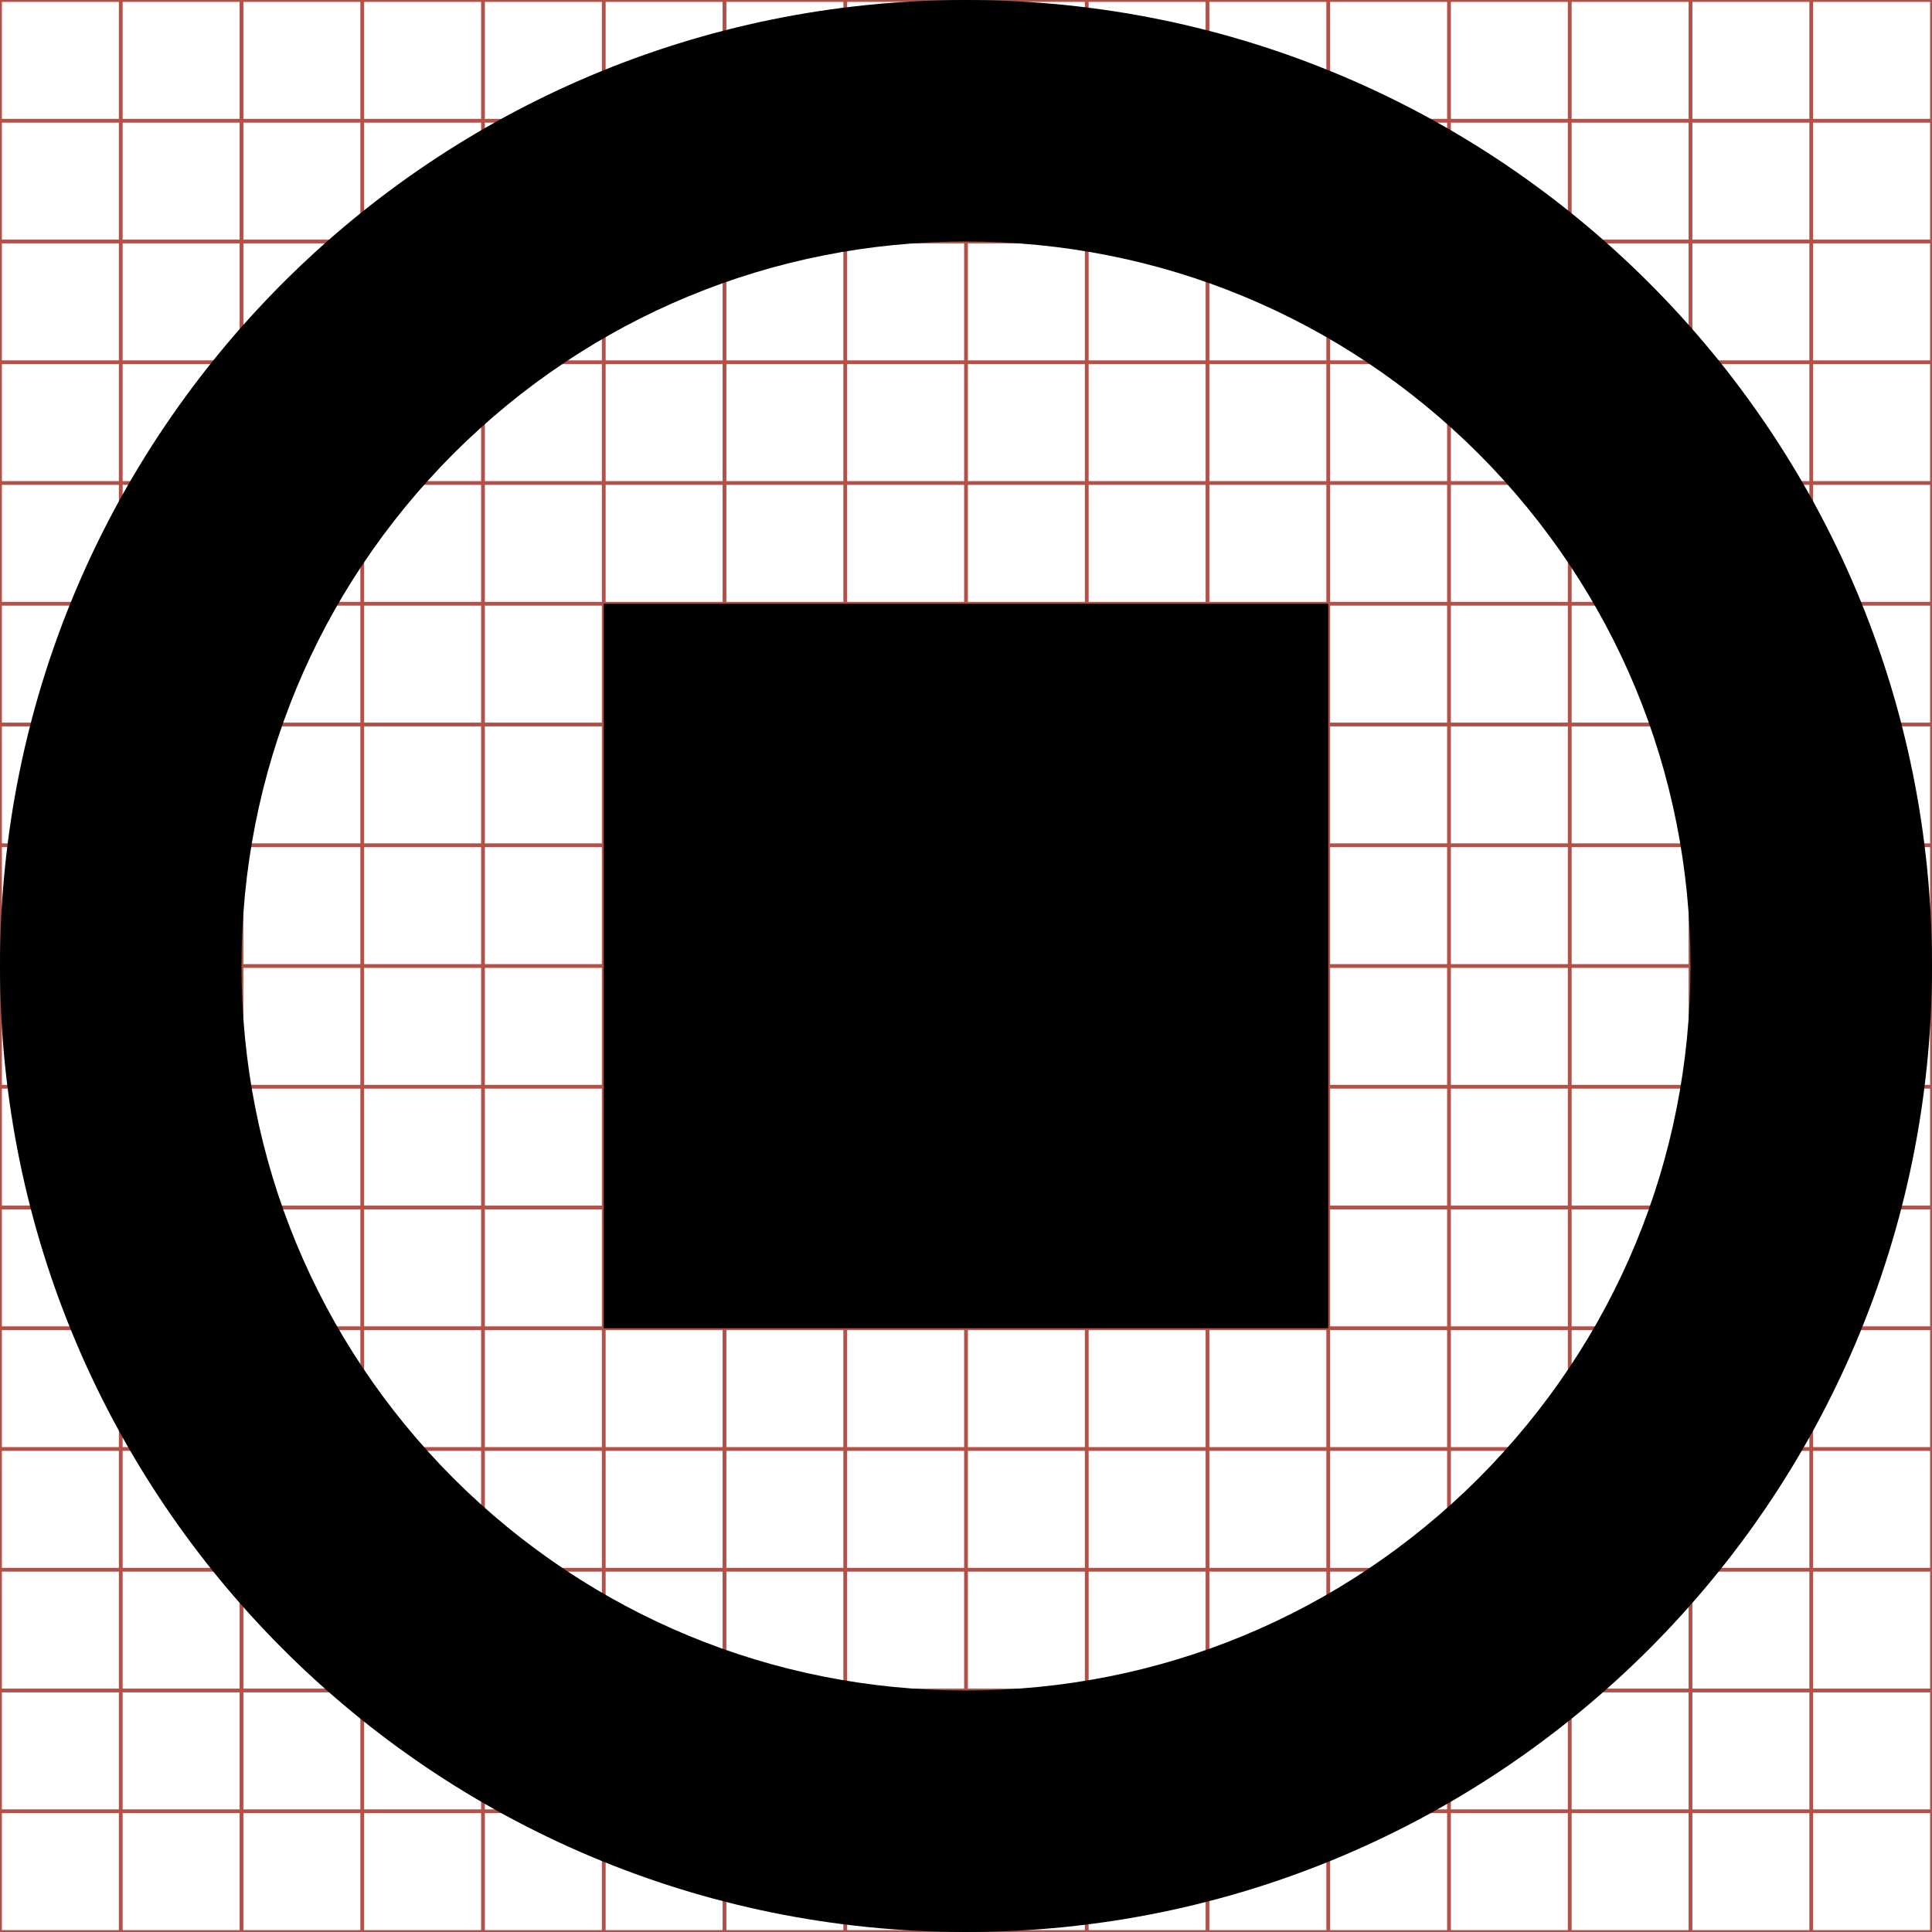
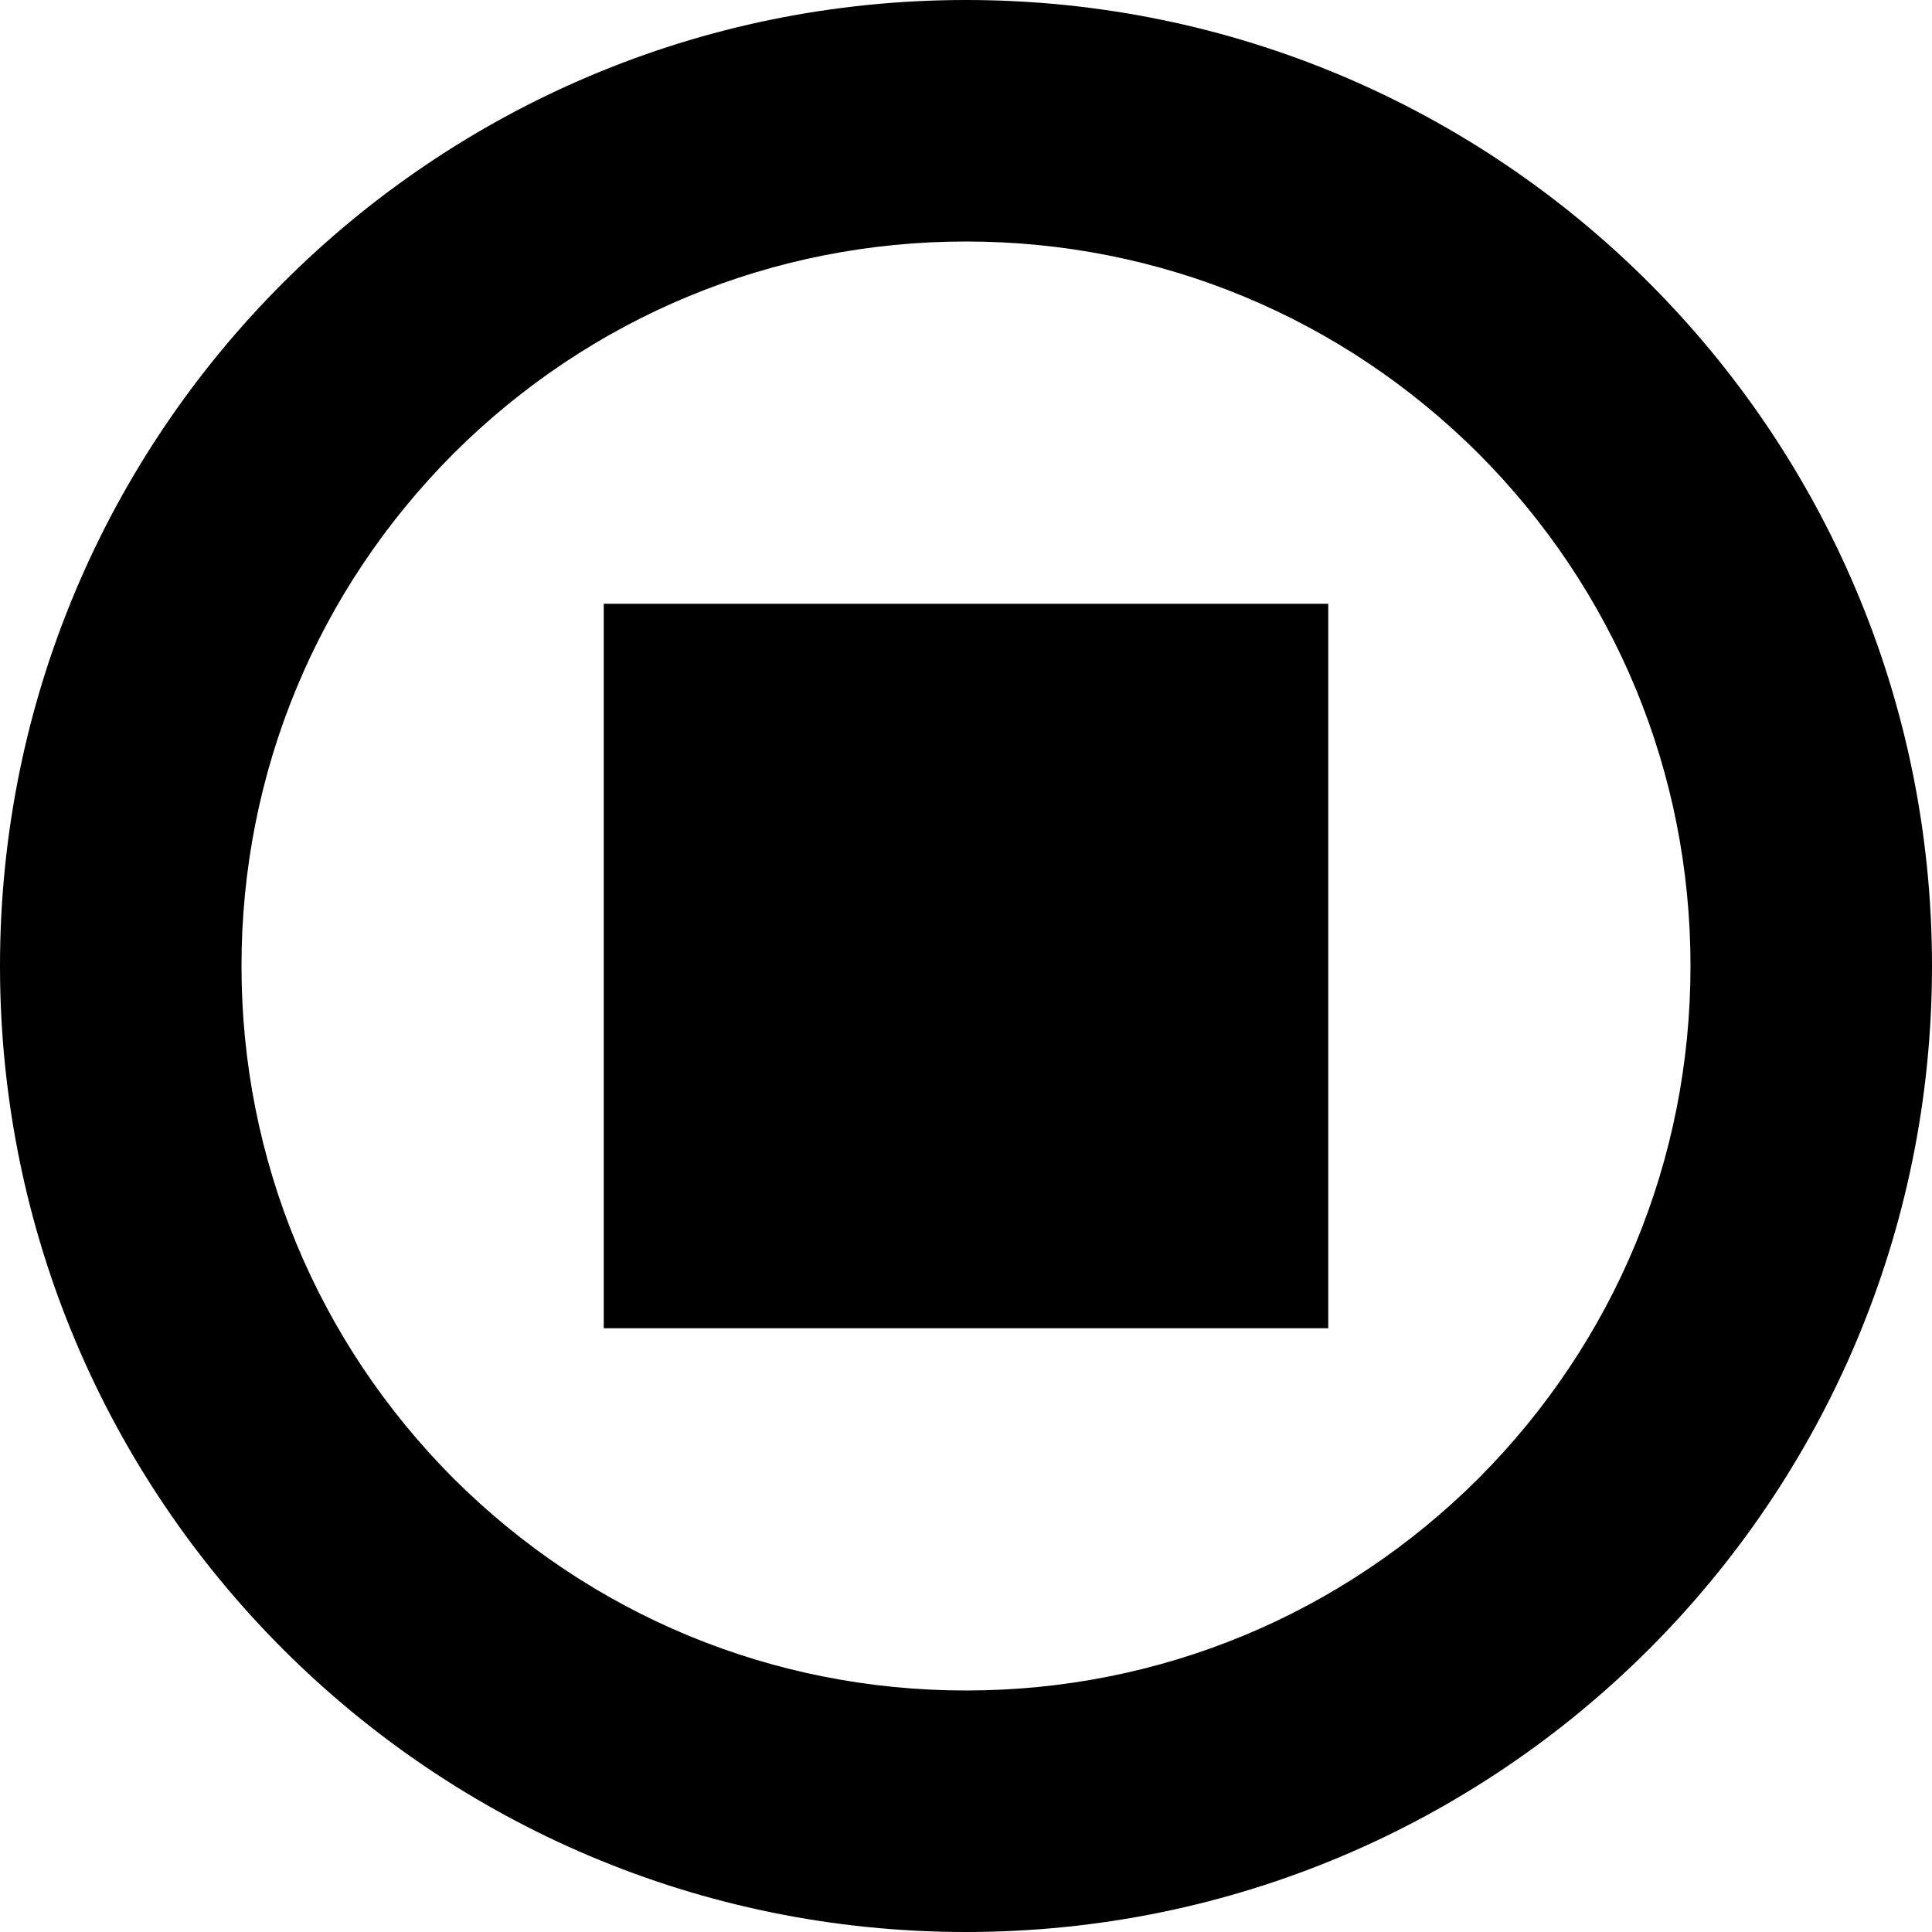
- <svg xmlns="http://www.w3.org/2000/svg" version="1.1" id="Layer_1" x="0px" y="0px" width="512px" height="512px" viewBox="0 0 512 512" enable-background="new 0 0 512 512" xml:space="preserve">
-   <g id="svgGrid">
-     <line fill="none" stroke="#B35047" x1="32" y1="0" x2="32" y2="512" />
-     <line fill="none" stroke="#B35047" x1="64" y1="0" x2="64" y2="512" />
-     <line fill="none" stroke="#B35047" x1="96" y1="0" x2="96" y2="512" />
-     <line fill="none" stroke="#B35047" x1="128" y1="0" x2="128" y2="512" />
-     <line fill="none" stroke="#B35047" x1="160" y1="0" x2="160" y2="512" />
-     <line fill="none" stroke="#B35047" x1="192" y1="0" x2="192" y2="512" />
-     <line fill="none" stroke="#B35047" x1="224" y1="0" x2="224" y2="512" />
-     <line fill="none" stroke="#B35047" x1="256" y1="0" x2="256" y2="512" />
-     <line fill="none" stroke="#B35047" x1="288" y1="0" x2="288" y2="512" />
-     <line fill="none" stroke="#B35047" x1="320" y1="0" x2="320" y2="512" />
-     <line fill="none" stroke="#B35047" x1="352" y1="0" x2="352" y2="512" />
-     <line fill="none" stroke="#B35047" x1="384" y1="0" x2="384" y2="512" />
-     <line fill="none" stroke="#B35047" x1="416" y1="0" x2="416" y2="512" />
-     <line fill="none" stroke="#B35047" x1="448" y1="0" x2="448" y2="512" />
-     <line fill="none" stroke="#B35047" x1="480" y1="0" x2="480" y2="512" />
-     <line fill="none" stroke="#B35047" x1="0" y1="32" x2="512" y2="32" />
-     <line fill="none" stroke="#B35047" x1="0" y1="64" x2="512" y2="64" />
-     <line fill="none" stroke="#B35047" x1="0" y1="96" x2="512" y2="96" />
-     <line fill="none" stroke="#B35047" x1="0" y1="128" x2="512" y2="128" />
-     <line fill="none" stroke="#B35047" x1="0" y1="160" x2="512" y2="160" />
-     <line fill="none" stroke="#B35047" x1="0" y1="192" x2="512" y2="192" />
-     <line fill="none" stroke="#B35047" x1="0" y1="224" x2="512" y2="224" />
-     <line fill="none" stroke="#B35047" x1="0" y1="256" x2="512" y2="256" />
-     <line fill="none" stroke="#B35047" x1="0" y1="288" x2="512" y2="288" />
-     <line fill="none" stroke="#B35047" x1="0" y1="320" x2="512" y2="320" />
-     <line fill="none" stroke="#B35047" x1="0" y1="352" x2="512" y2="352" />
-     <line fill="none" stroke="#B35047" x1="0" y1="384" x2="512" y2="384" />
-     <line fill="none" stroke="#B35047" x1="0" y1="416" x2="512" y2="416" />
-     <line fill="none" stroke="#B35047" x1="0" y1="448" x2="512" y2="448" />
-     <line fill="none" stroke="#B35047" x1="0" y1="480" x2="512" y2="480" />
-     <rect fill="none" stroke="#B35047" width="512" height="512" />
-   </g>
-   <path d="M160,352h192V160H160V352z M256,0C114.6,0,0,114.6,0,256s114.6,256,256,256s256-114.6,256-256S397.4,0,256,0z M391.8,391.8  C355.5,428,307.3,448,256,448s-99.5-20-135.8-56.2C84,355.5,64,307.3,64,256s20-99.5,56.2-135.8C156.5,84,204.7,64,256,64  s99.5,20,135.8,56.2C428,156.5,448,204.7,448,256S428,355.5,391.8,391.8z" />
+ <svg xmlns="http://www.w3.org/2000/svg" version="1.1" width="16" height="16" viewBox="0 0 16 16">
+   <rect width="16" height="16" id="icon-bound" fill="none" />
+   <path d="M5,11h6V5H5V11z M8,0C3.581,0,0,3.581,0,8s3.581,8,8,8s8-3.581,8-8S12.419,0,8,0z M12.244,12.244 C11.109,13.375,9.603,14,8,14s-3.109-0.625-4.244-1.756C2.625,11.109,2,9.603,2,8s0.625-3.109,1.756-4.244C4.891,2.625,6.397,2,8,2 s3.109,0.625,4.244,1.756C13.375,4.891,14,6.397,14,8S13.375,11.109,12.244,12.244z" />
</svg>
